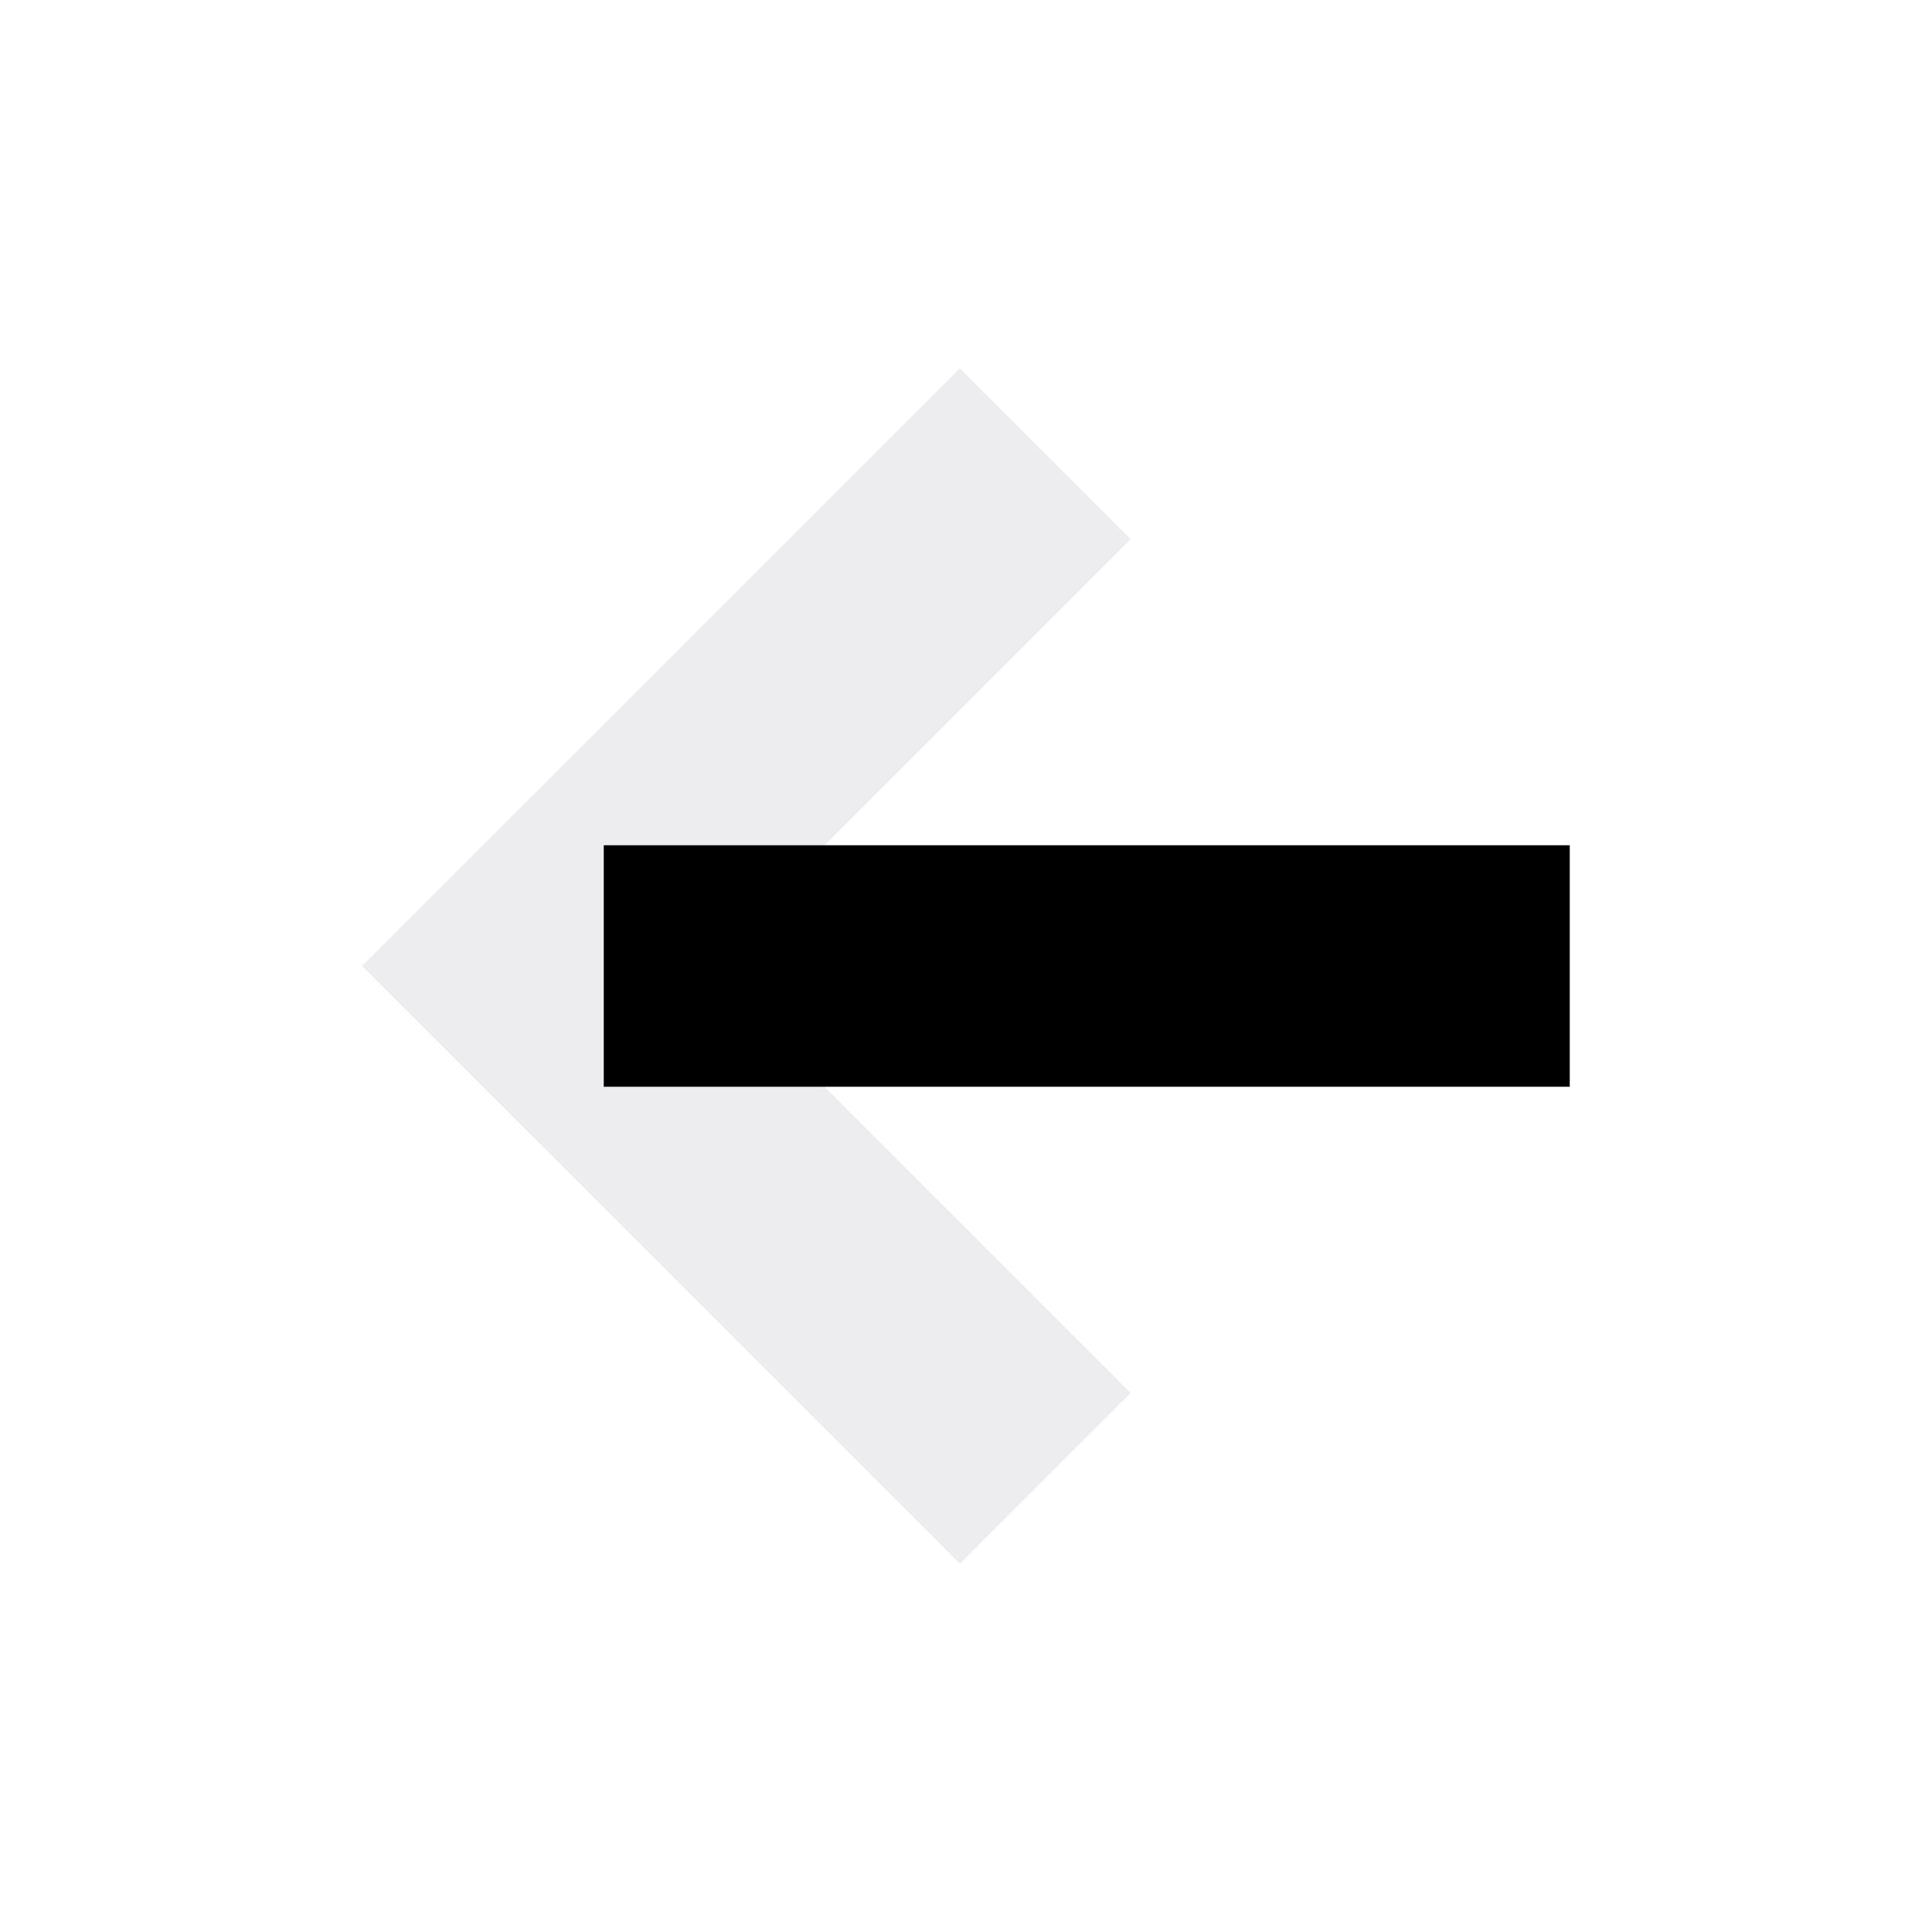
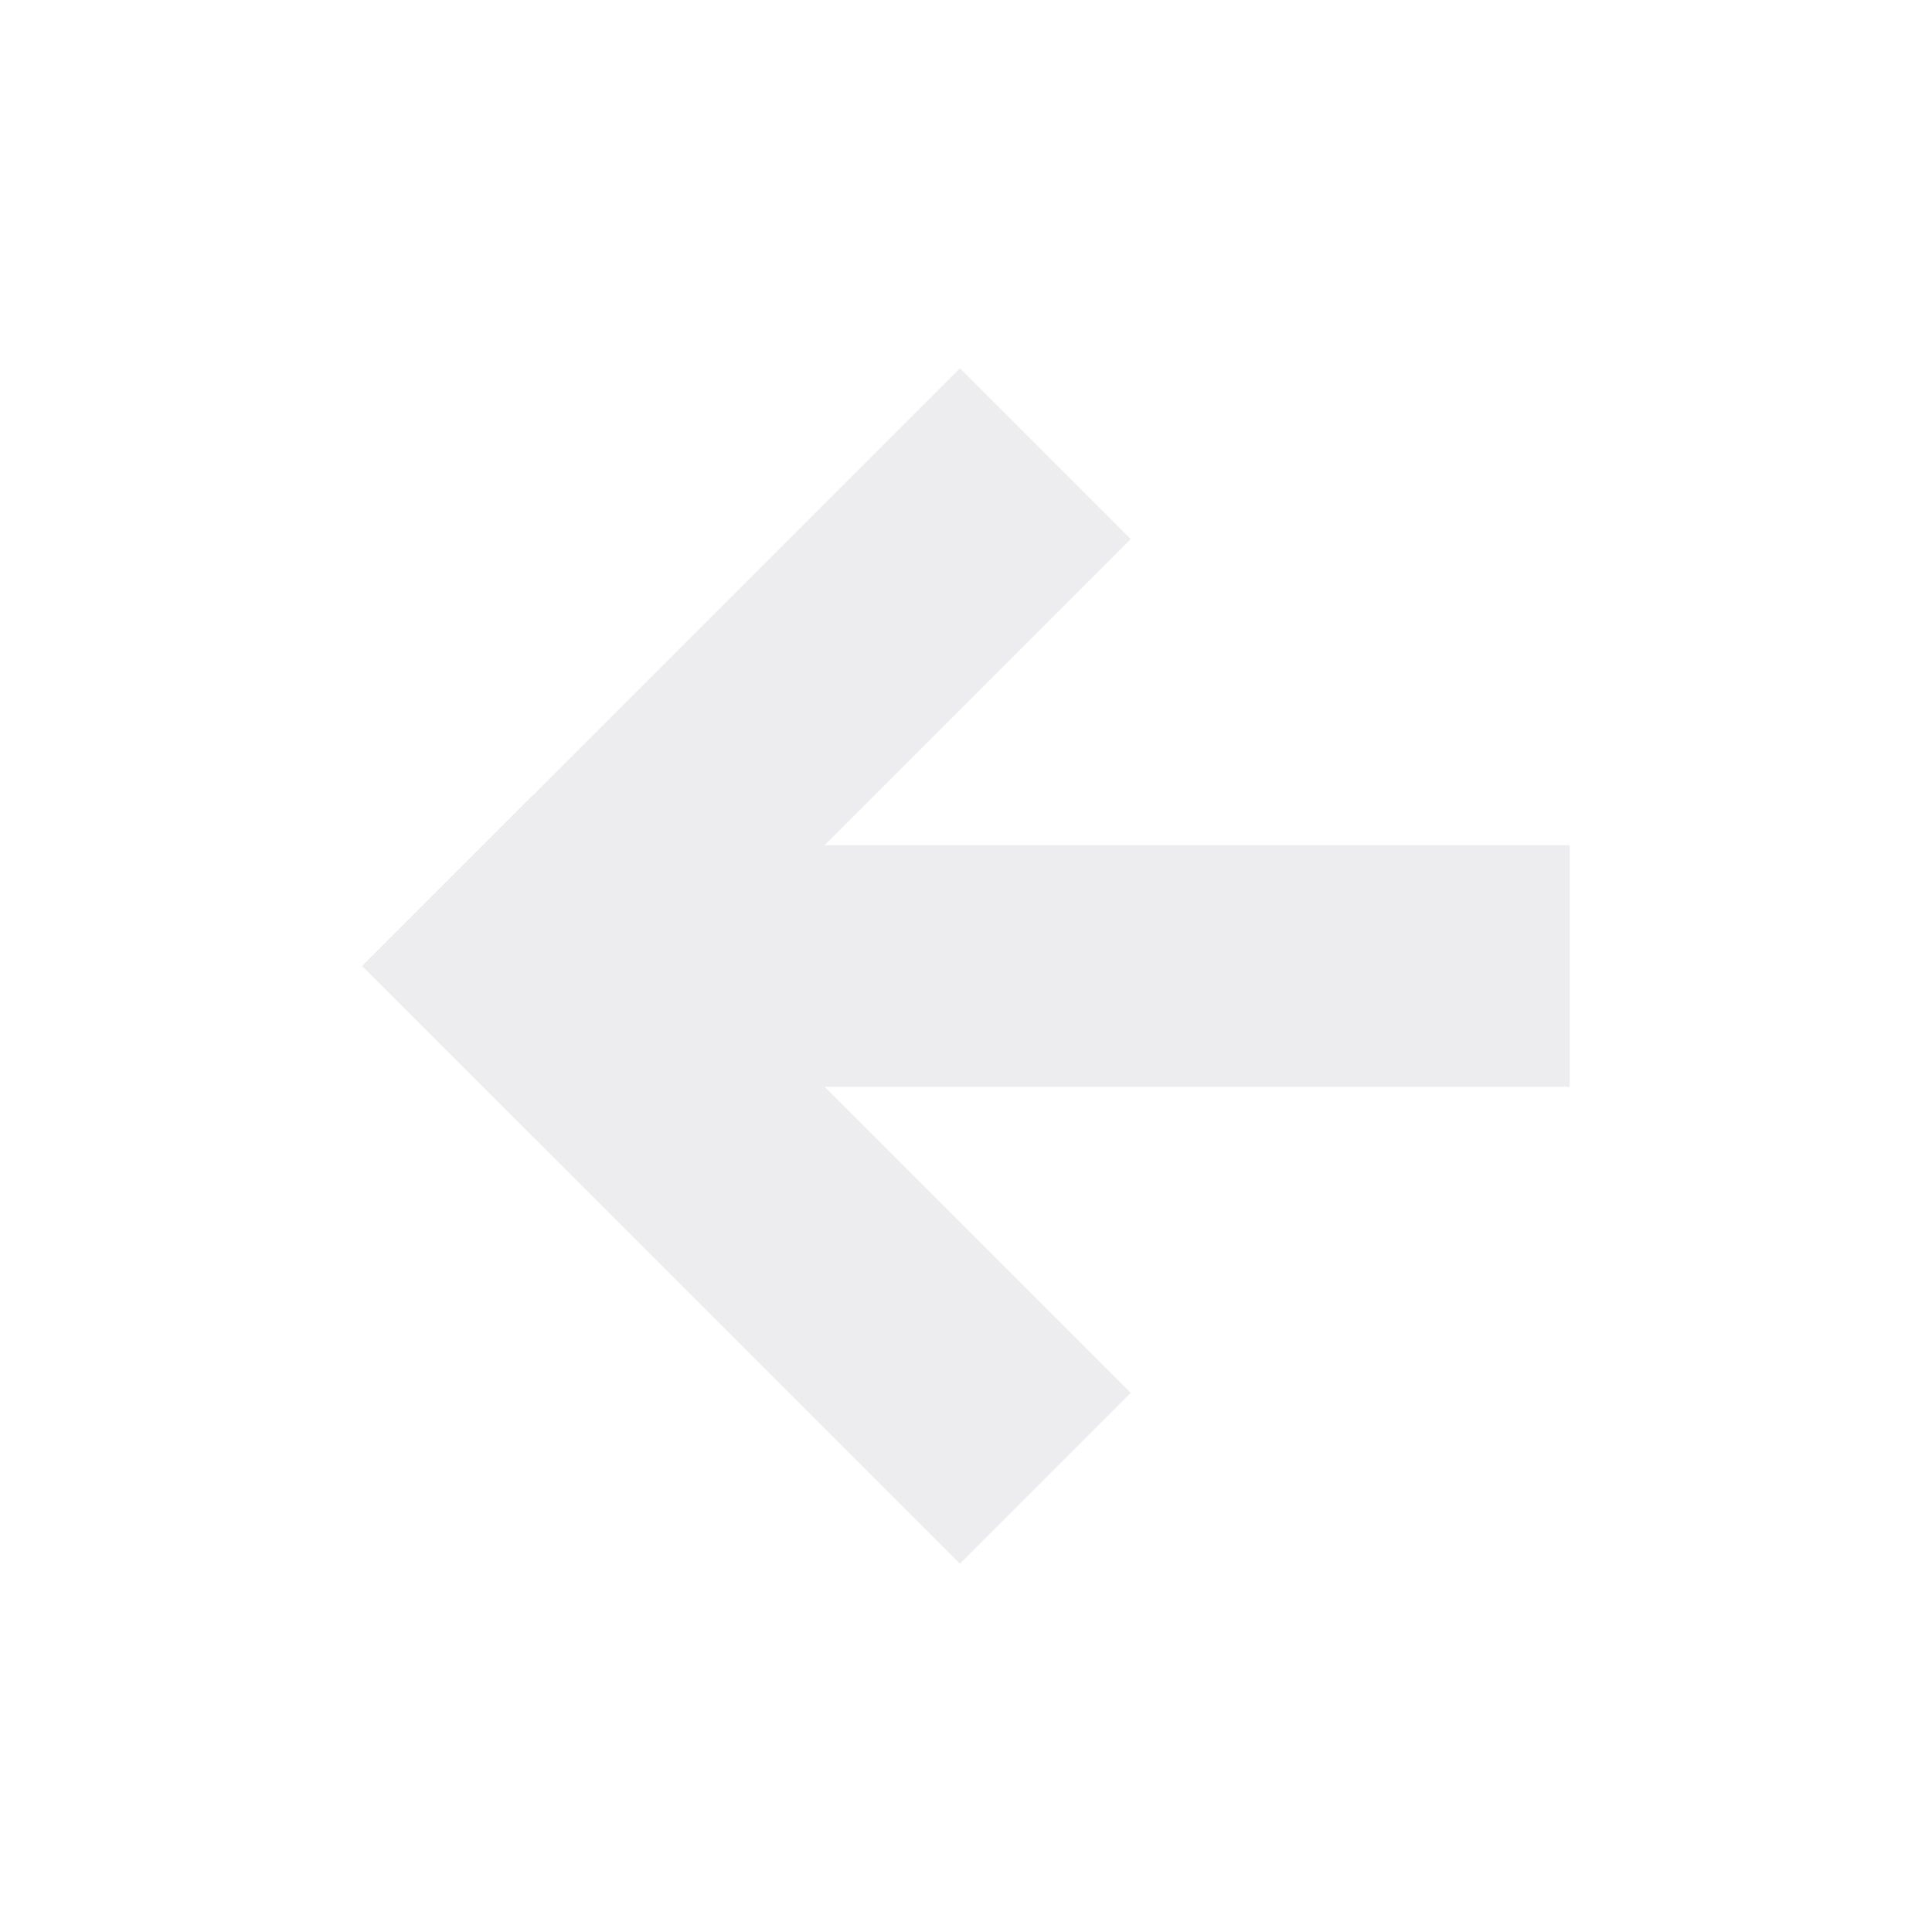
<svg xmlns="http://www.w3.org/2000/svg" width="16px" height="16px" viewBox="0 0 16 16" version="1.1">
  <g>
    <g transform="translate(3, 8) rotate(-45)" fill="#ededf0">
      <rect x="0" y="0" width="7" height="2" />
      <rect x="0" y="0" width="2" height="7" />
    </g>
-     <rect fill="#000" x="5" y="7" width="8" height="2" />
+     <rect fill="#ededf0" x="5" y="7" width="8" height="2" />
  </g>
</svg>
